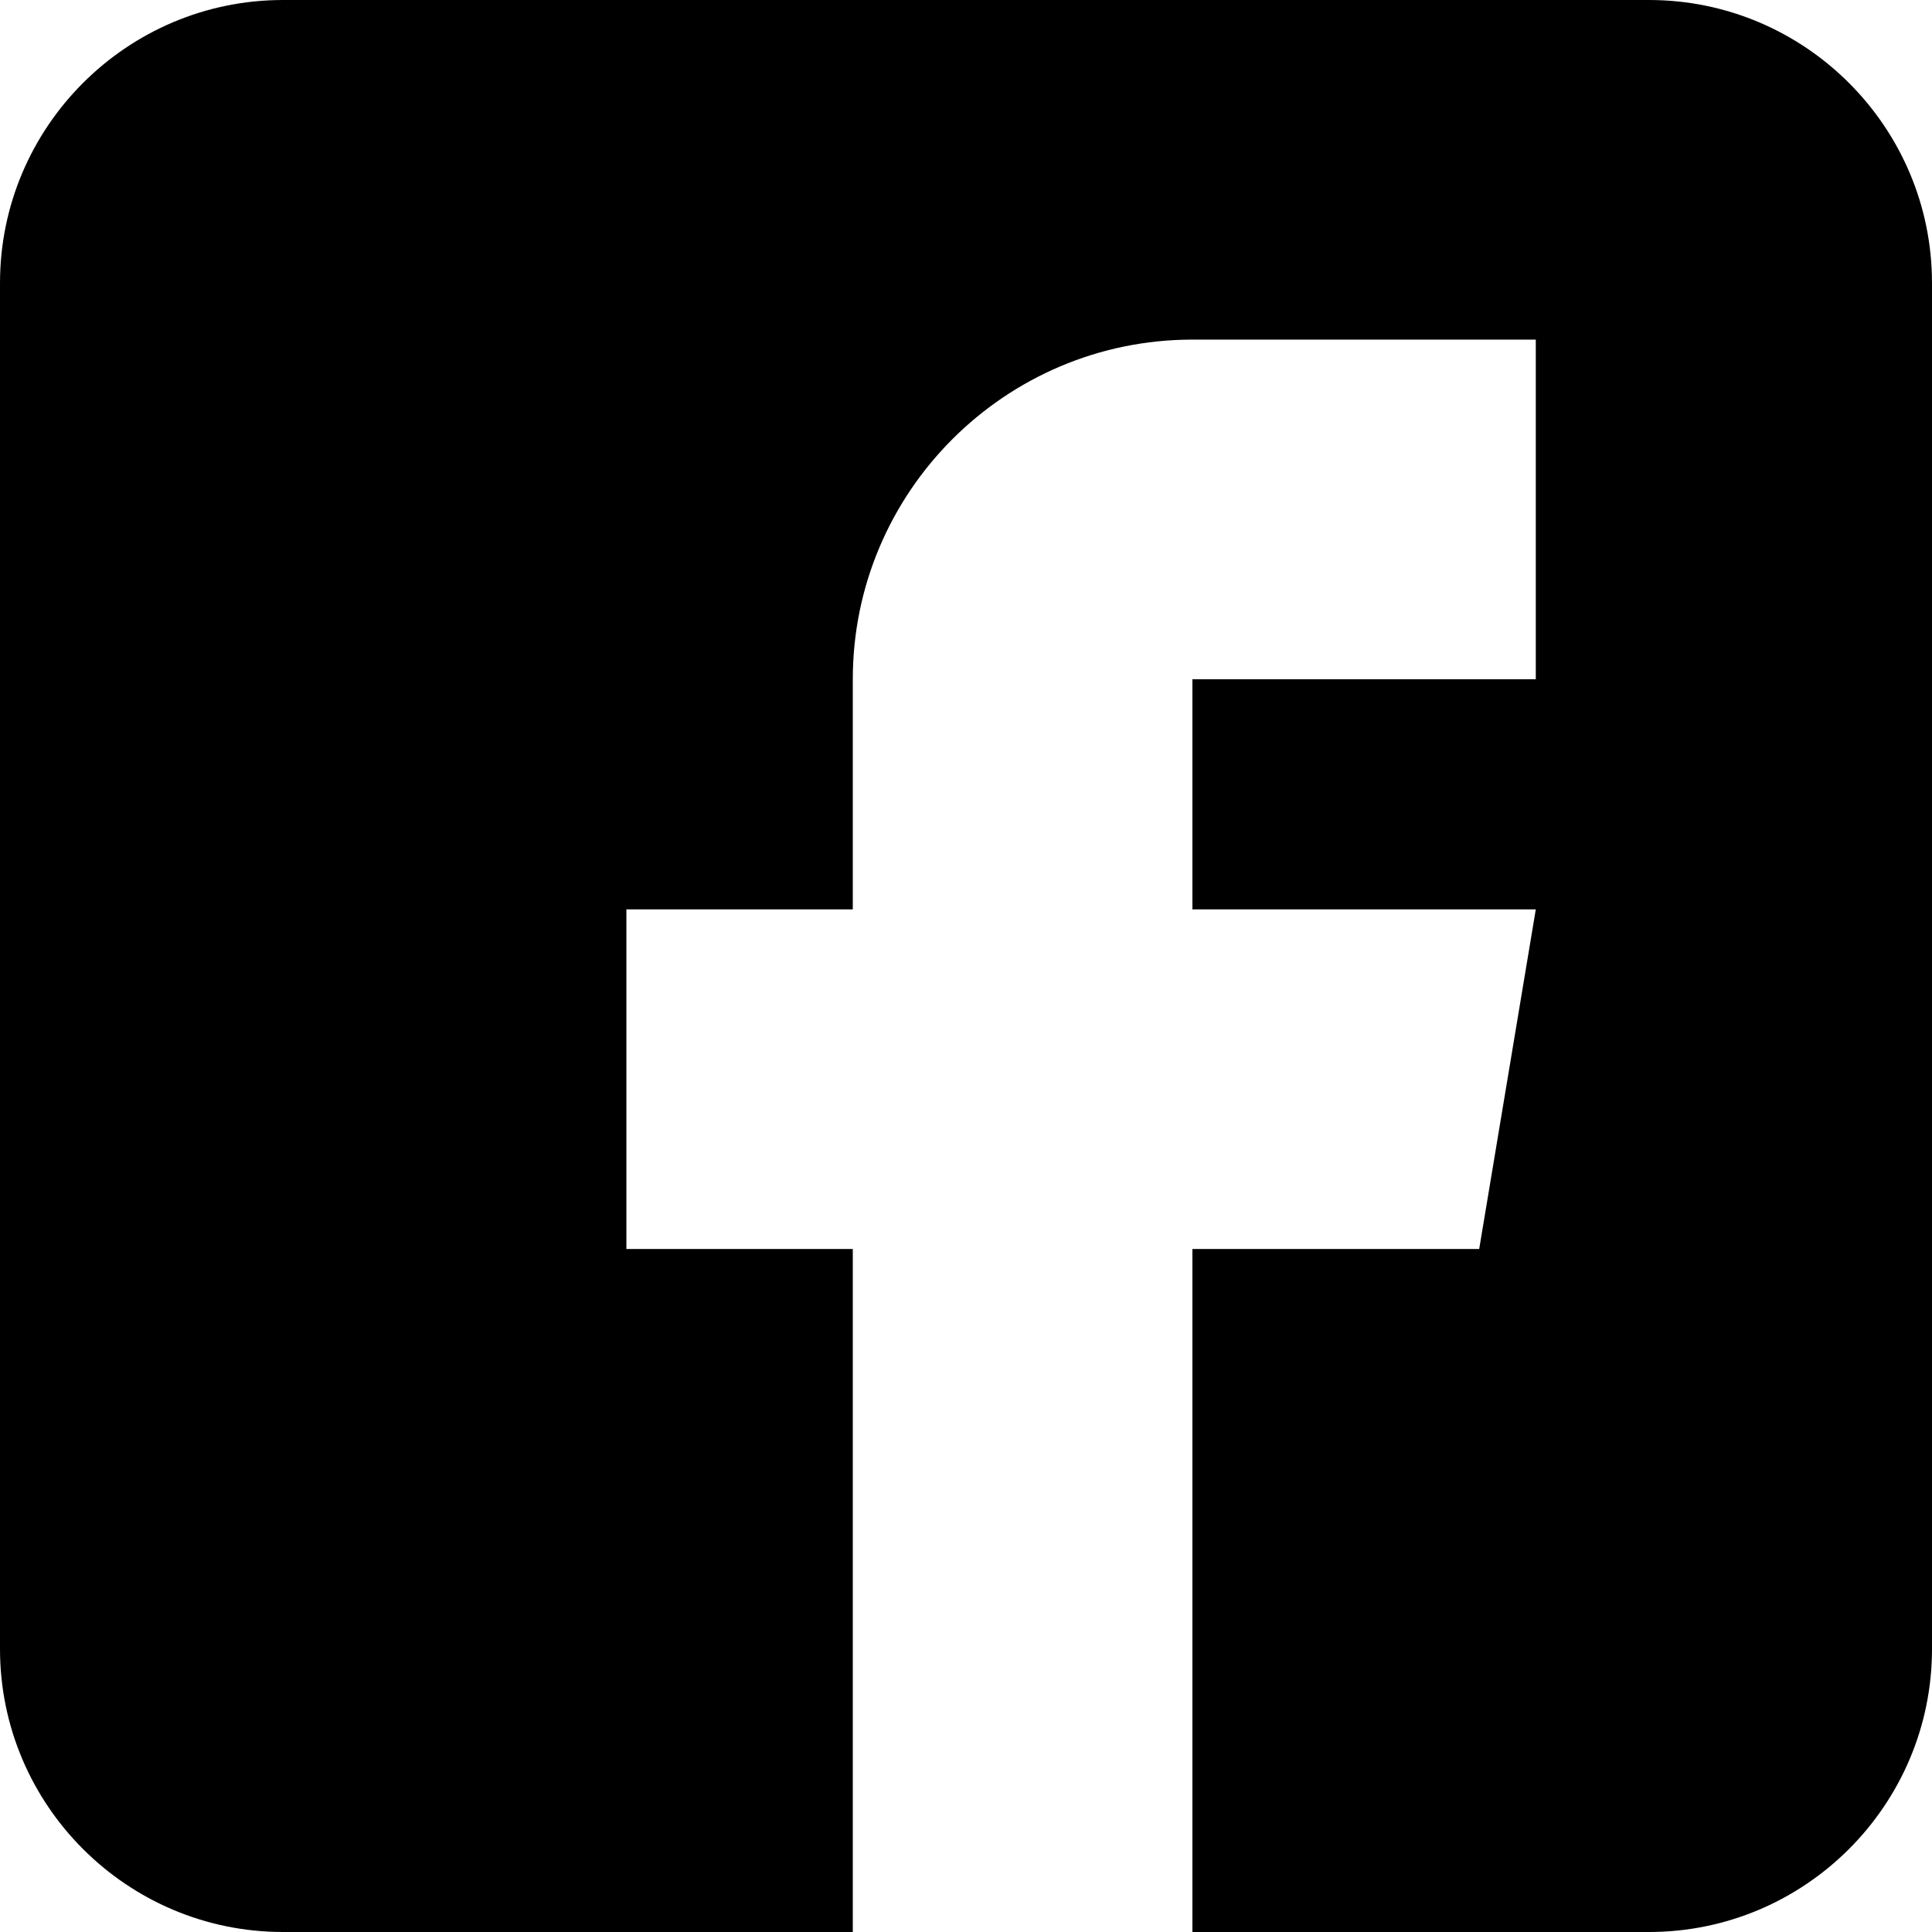
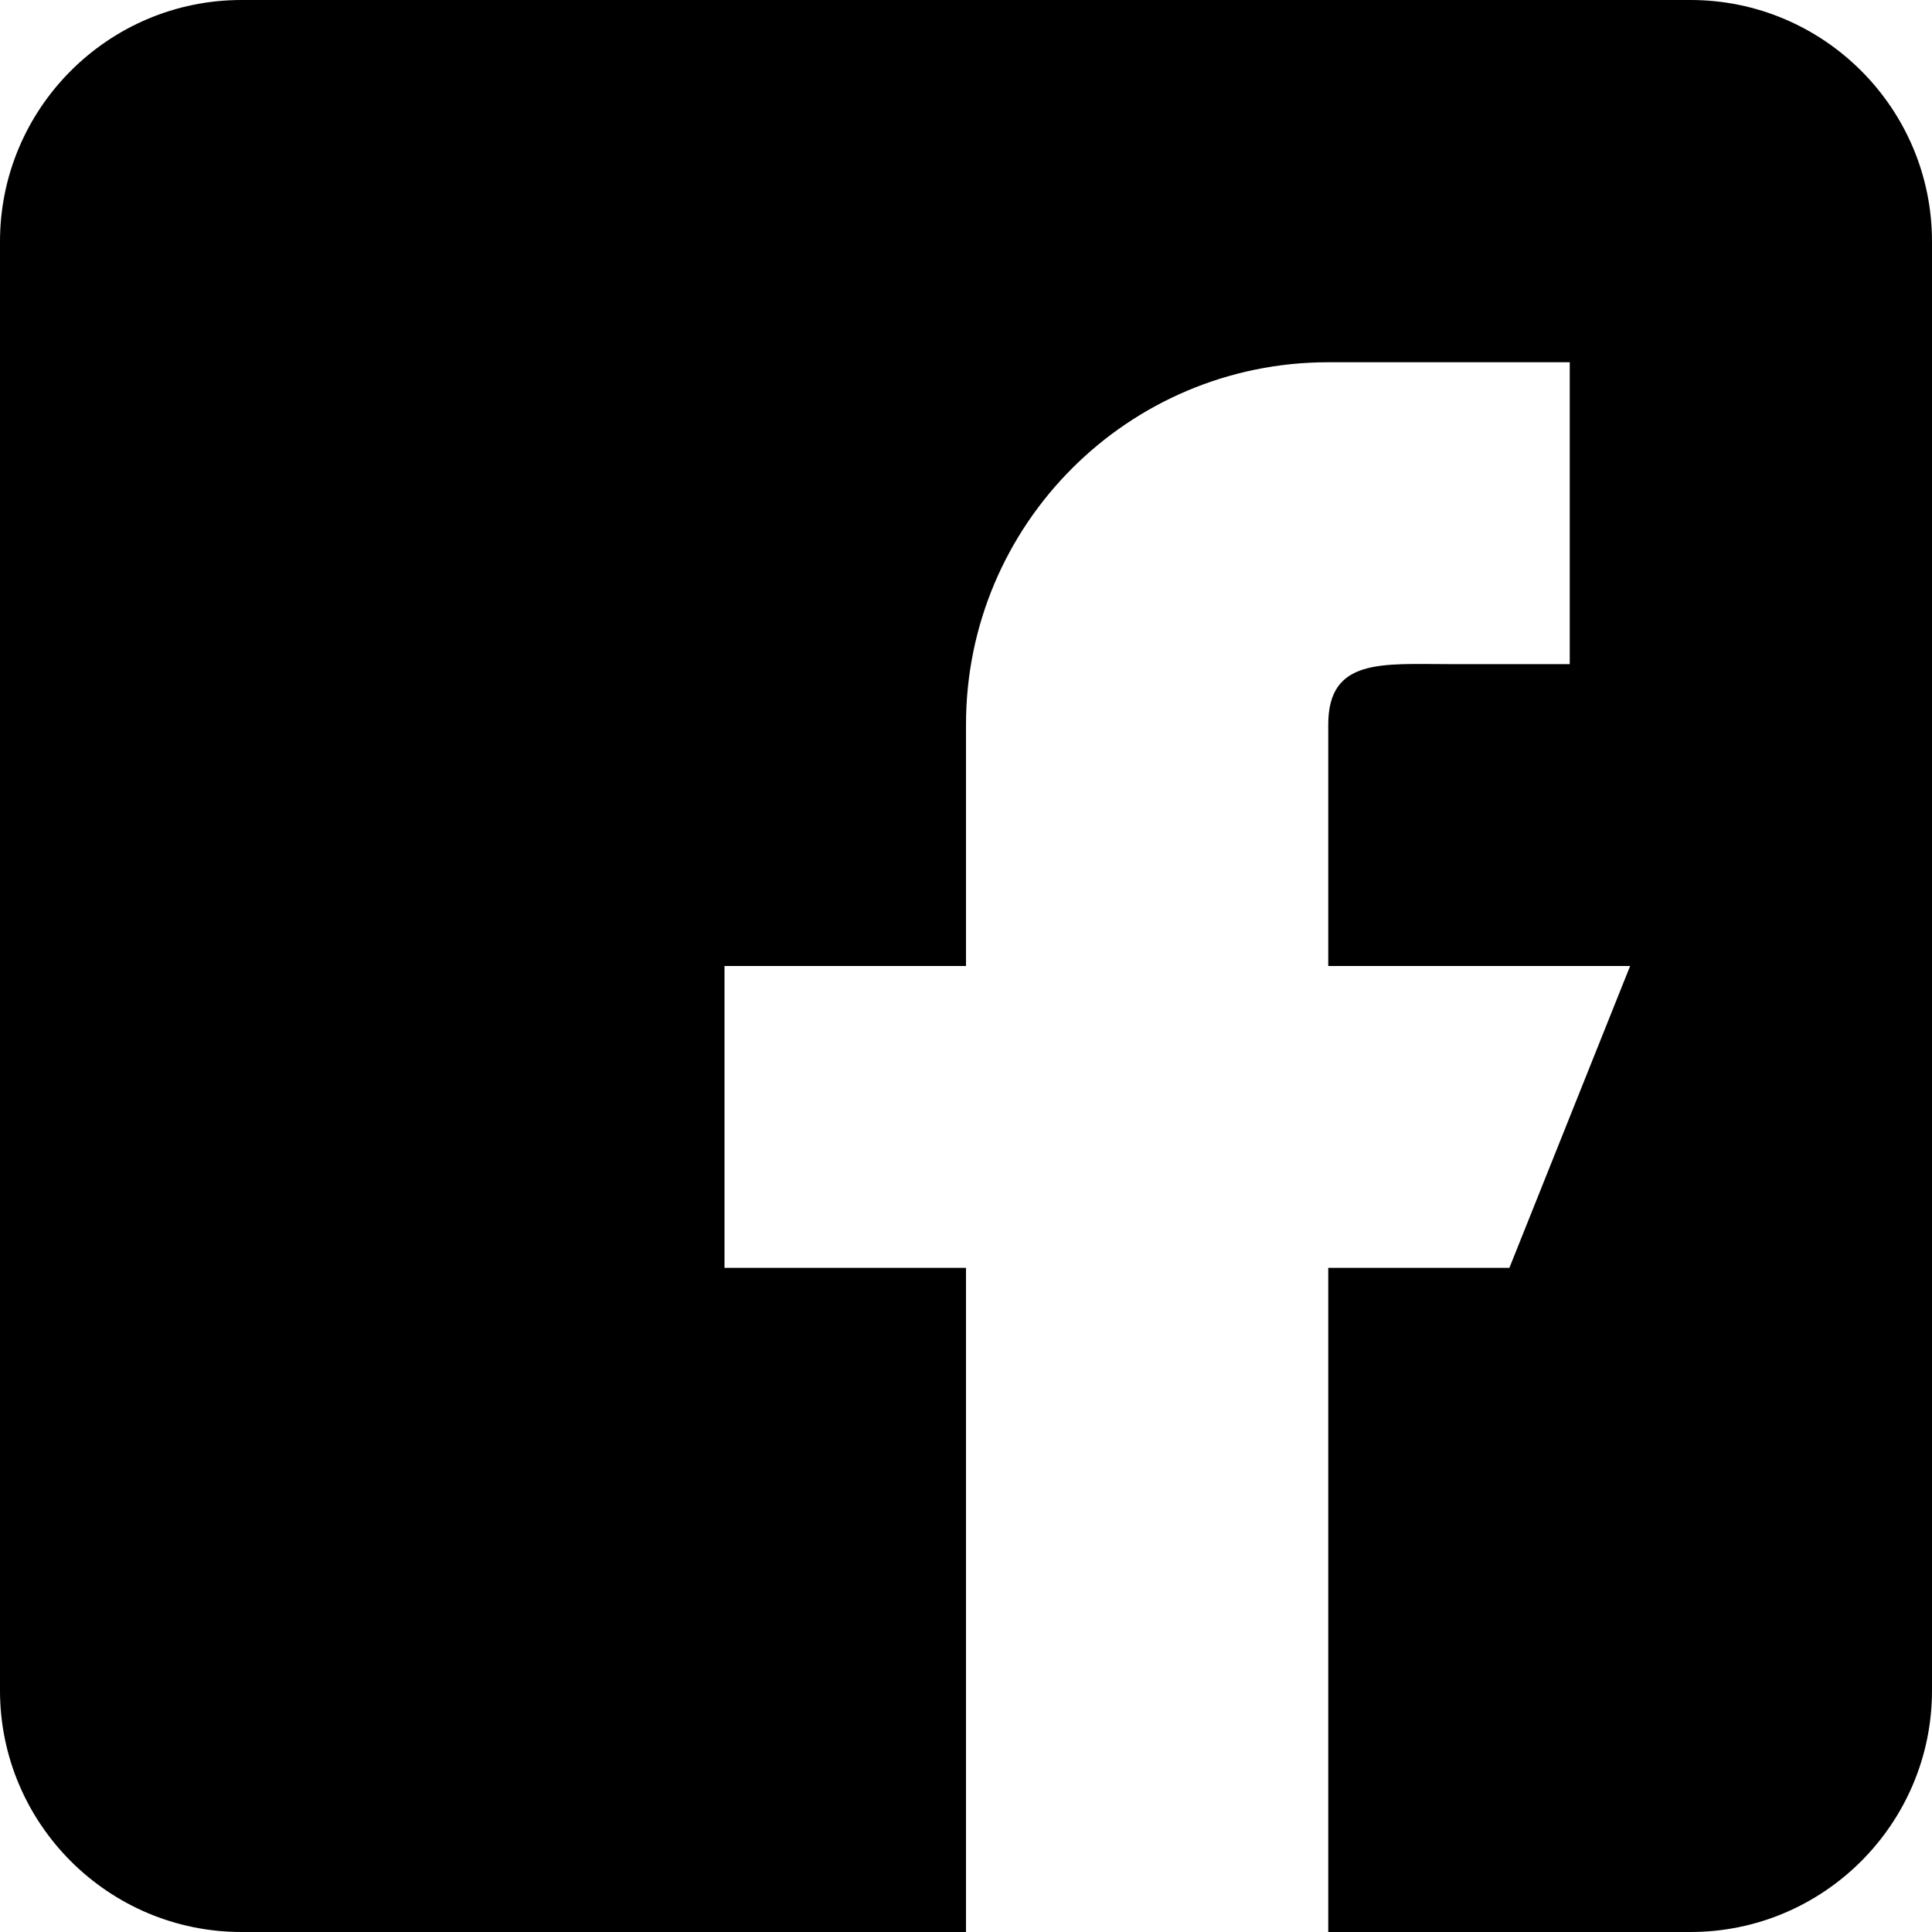
- <svg xmlns="http://www.w3.org/2000/svg" viewBox="0 0 512 512">
-   <path d="m437 0h-362c-41.352 0-75 33.648-75 75v362c0 41.352 33.648 75 75 75h151v-181h-60v-90h60v-61c0-49.629 40.371-90 90-90h91v90h-91v61h91l-15 90h-76v181h121c41.352 0 75-33.648 75-75v-362c0-41.352-33.648-75-75-75zm0 0" />
+ <svg xmlns="http://www.w3.org/2000/svg" version="1.1" id="Capa_1" x="0px" y="0px" viewBox="0 0 512 512" style="enable-background:new 0 0 512 512;" xml:space="preserve">
+   <g>
+     <g>
+       <path d="M448,0H64C28.704,0,0,28.704,0,64v384c0,35.296,28.704,64,64,64h192V336h-64v-80h64v-64c0-53.024,42.976-96,96-96h64v80    h-32c-17.664,0-32-1.664-32,16v64h80l-32,80h-48v176h96c35.296,0,64-28.704,64-64V64C512,28.704,483.296,0,448,0z" />
+     </g>
+   </g>
+   <g>
+ </g>
+   <g>
+ </g>
+   <g>
+ </g>
+   <g>
+ </g>
+   <g>
+ </g>
+   <g>
+ </g>
+   <g>
+ </g>
+   <g>
+ </g>
+   <g>
+ </g>
+   <g>
+ </g>
+   <g>
+ </g>
+   <g>
+ </g>
+   <g>
+ </g>
+   <g>
+ </g>
+   <g>
+ </g>
</svg>
